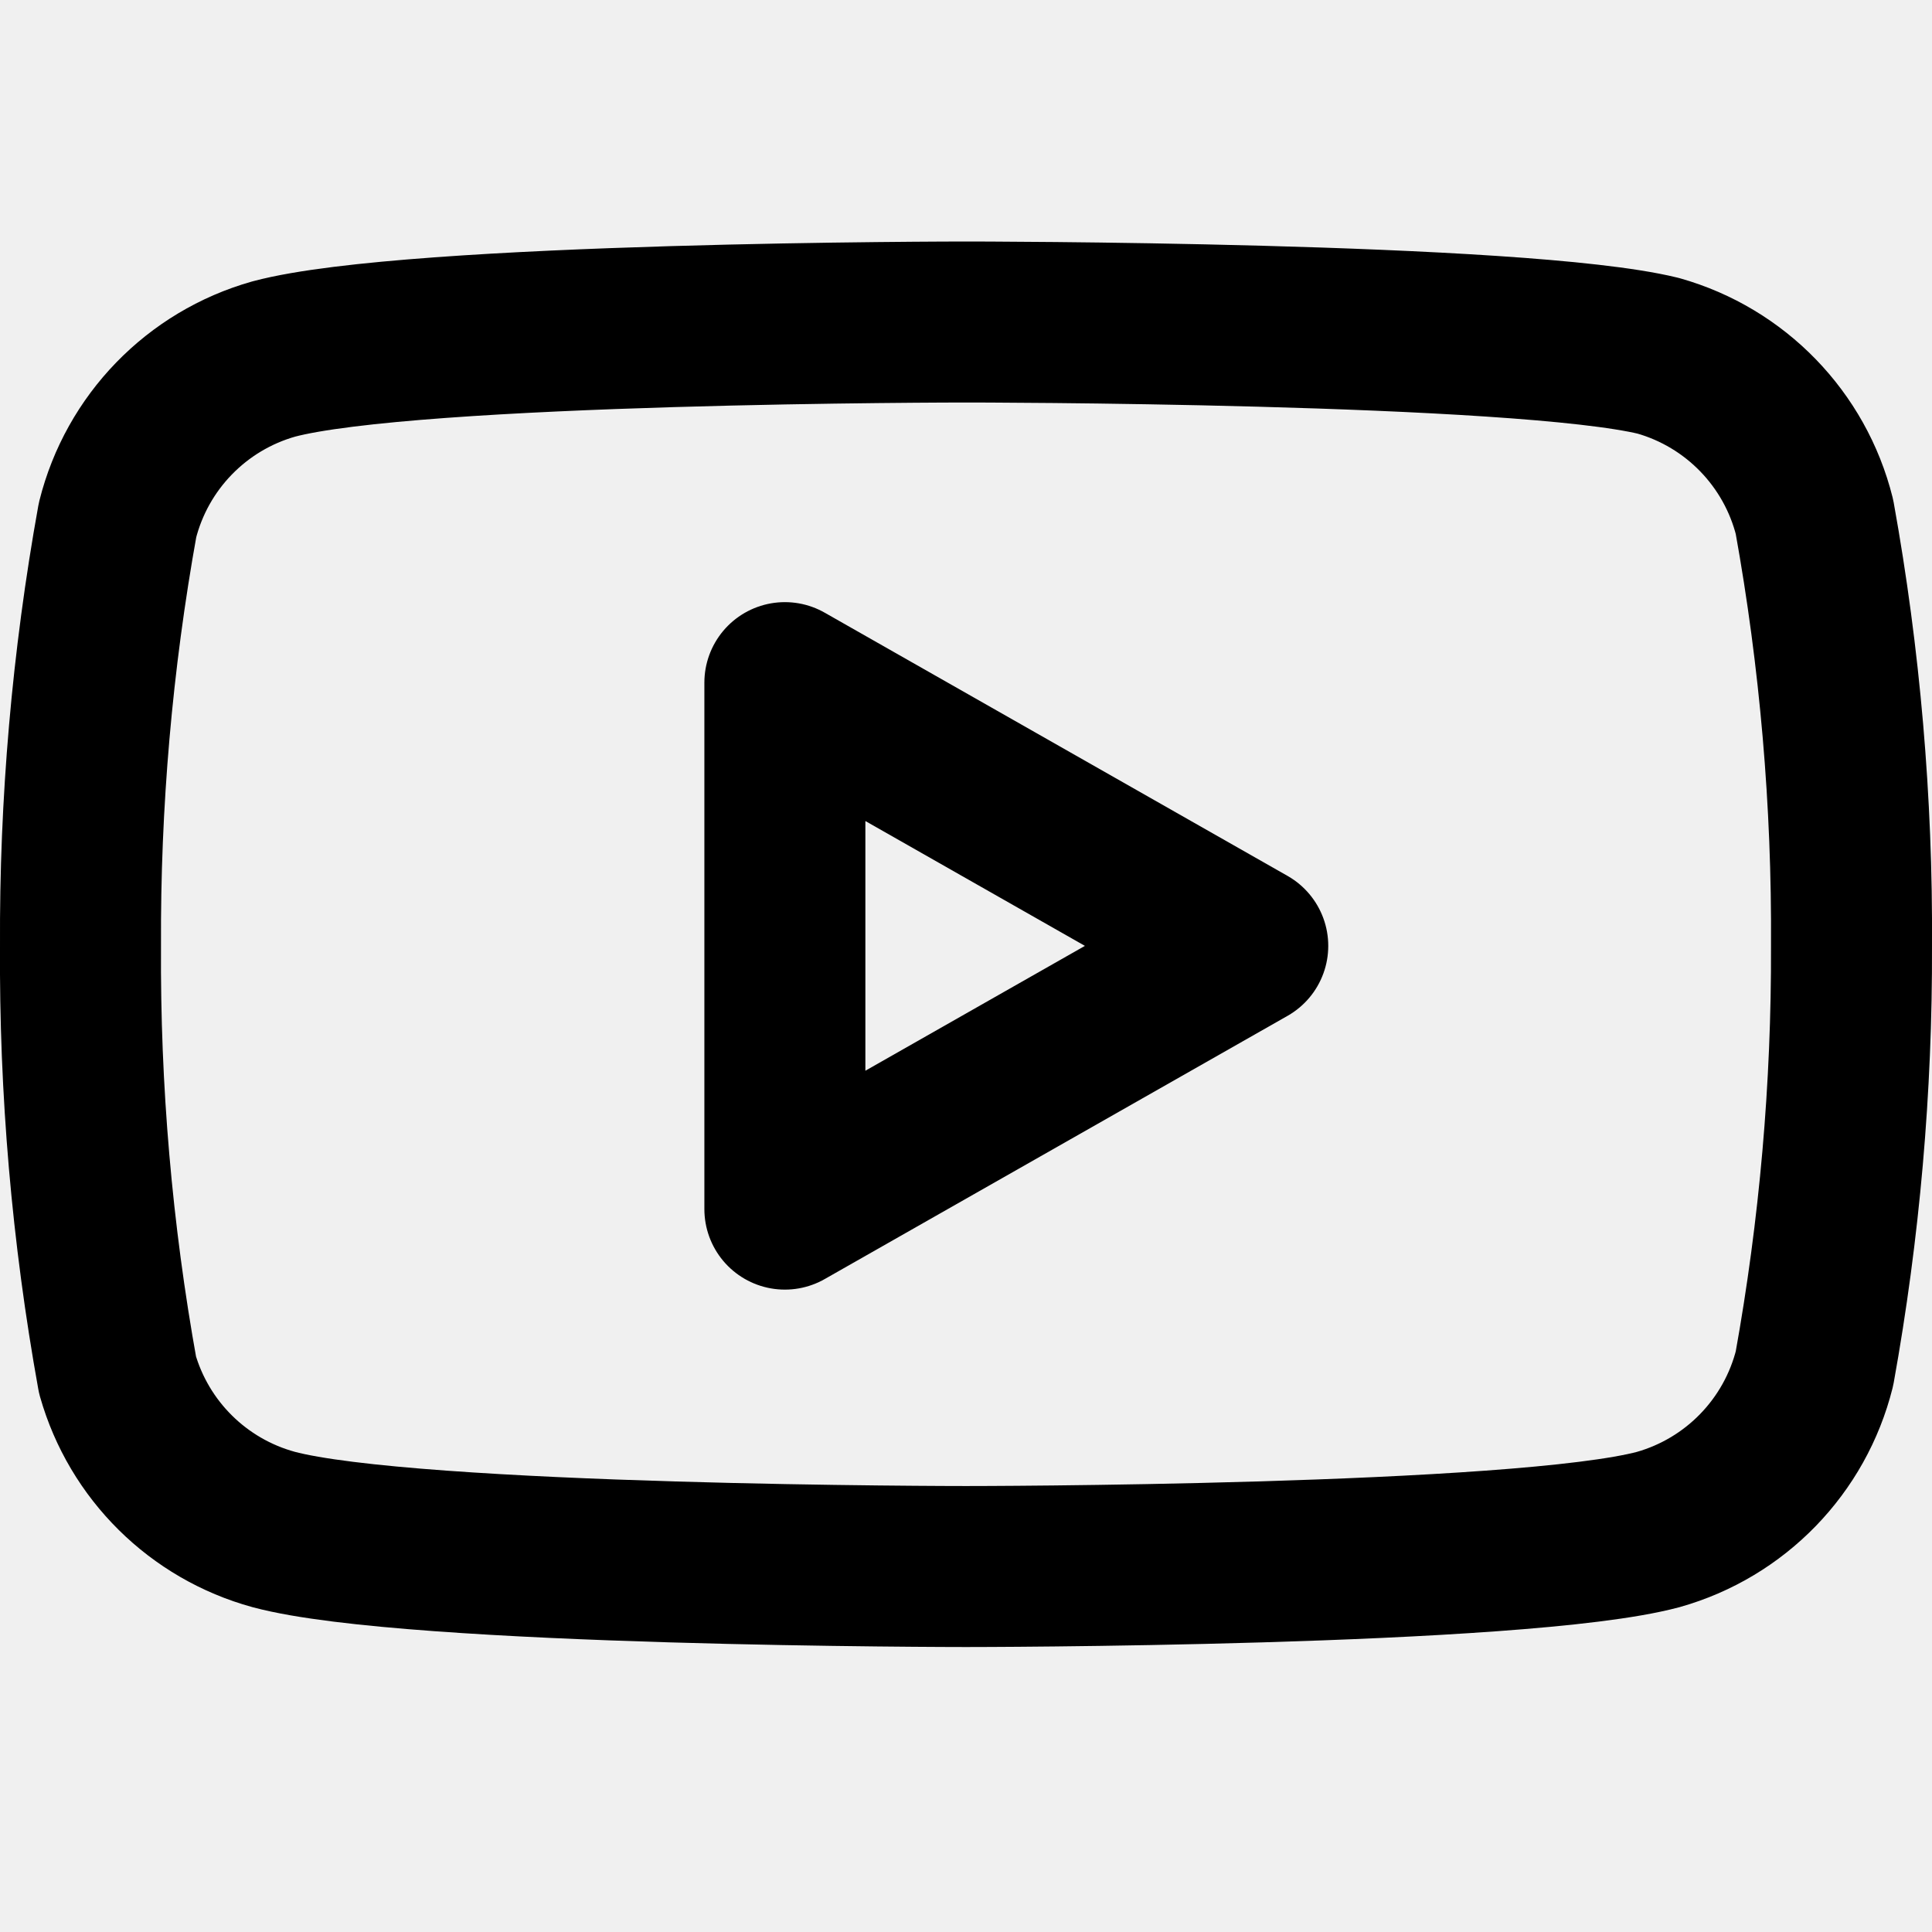
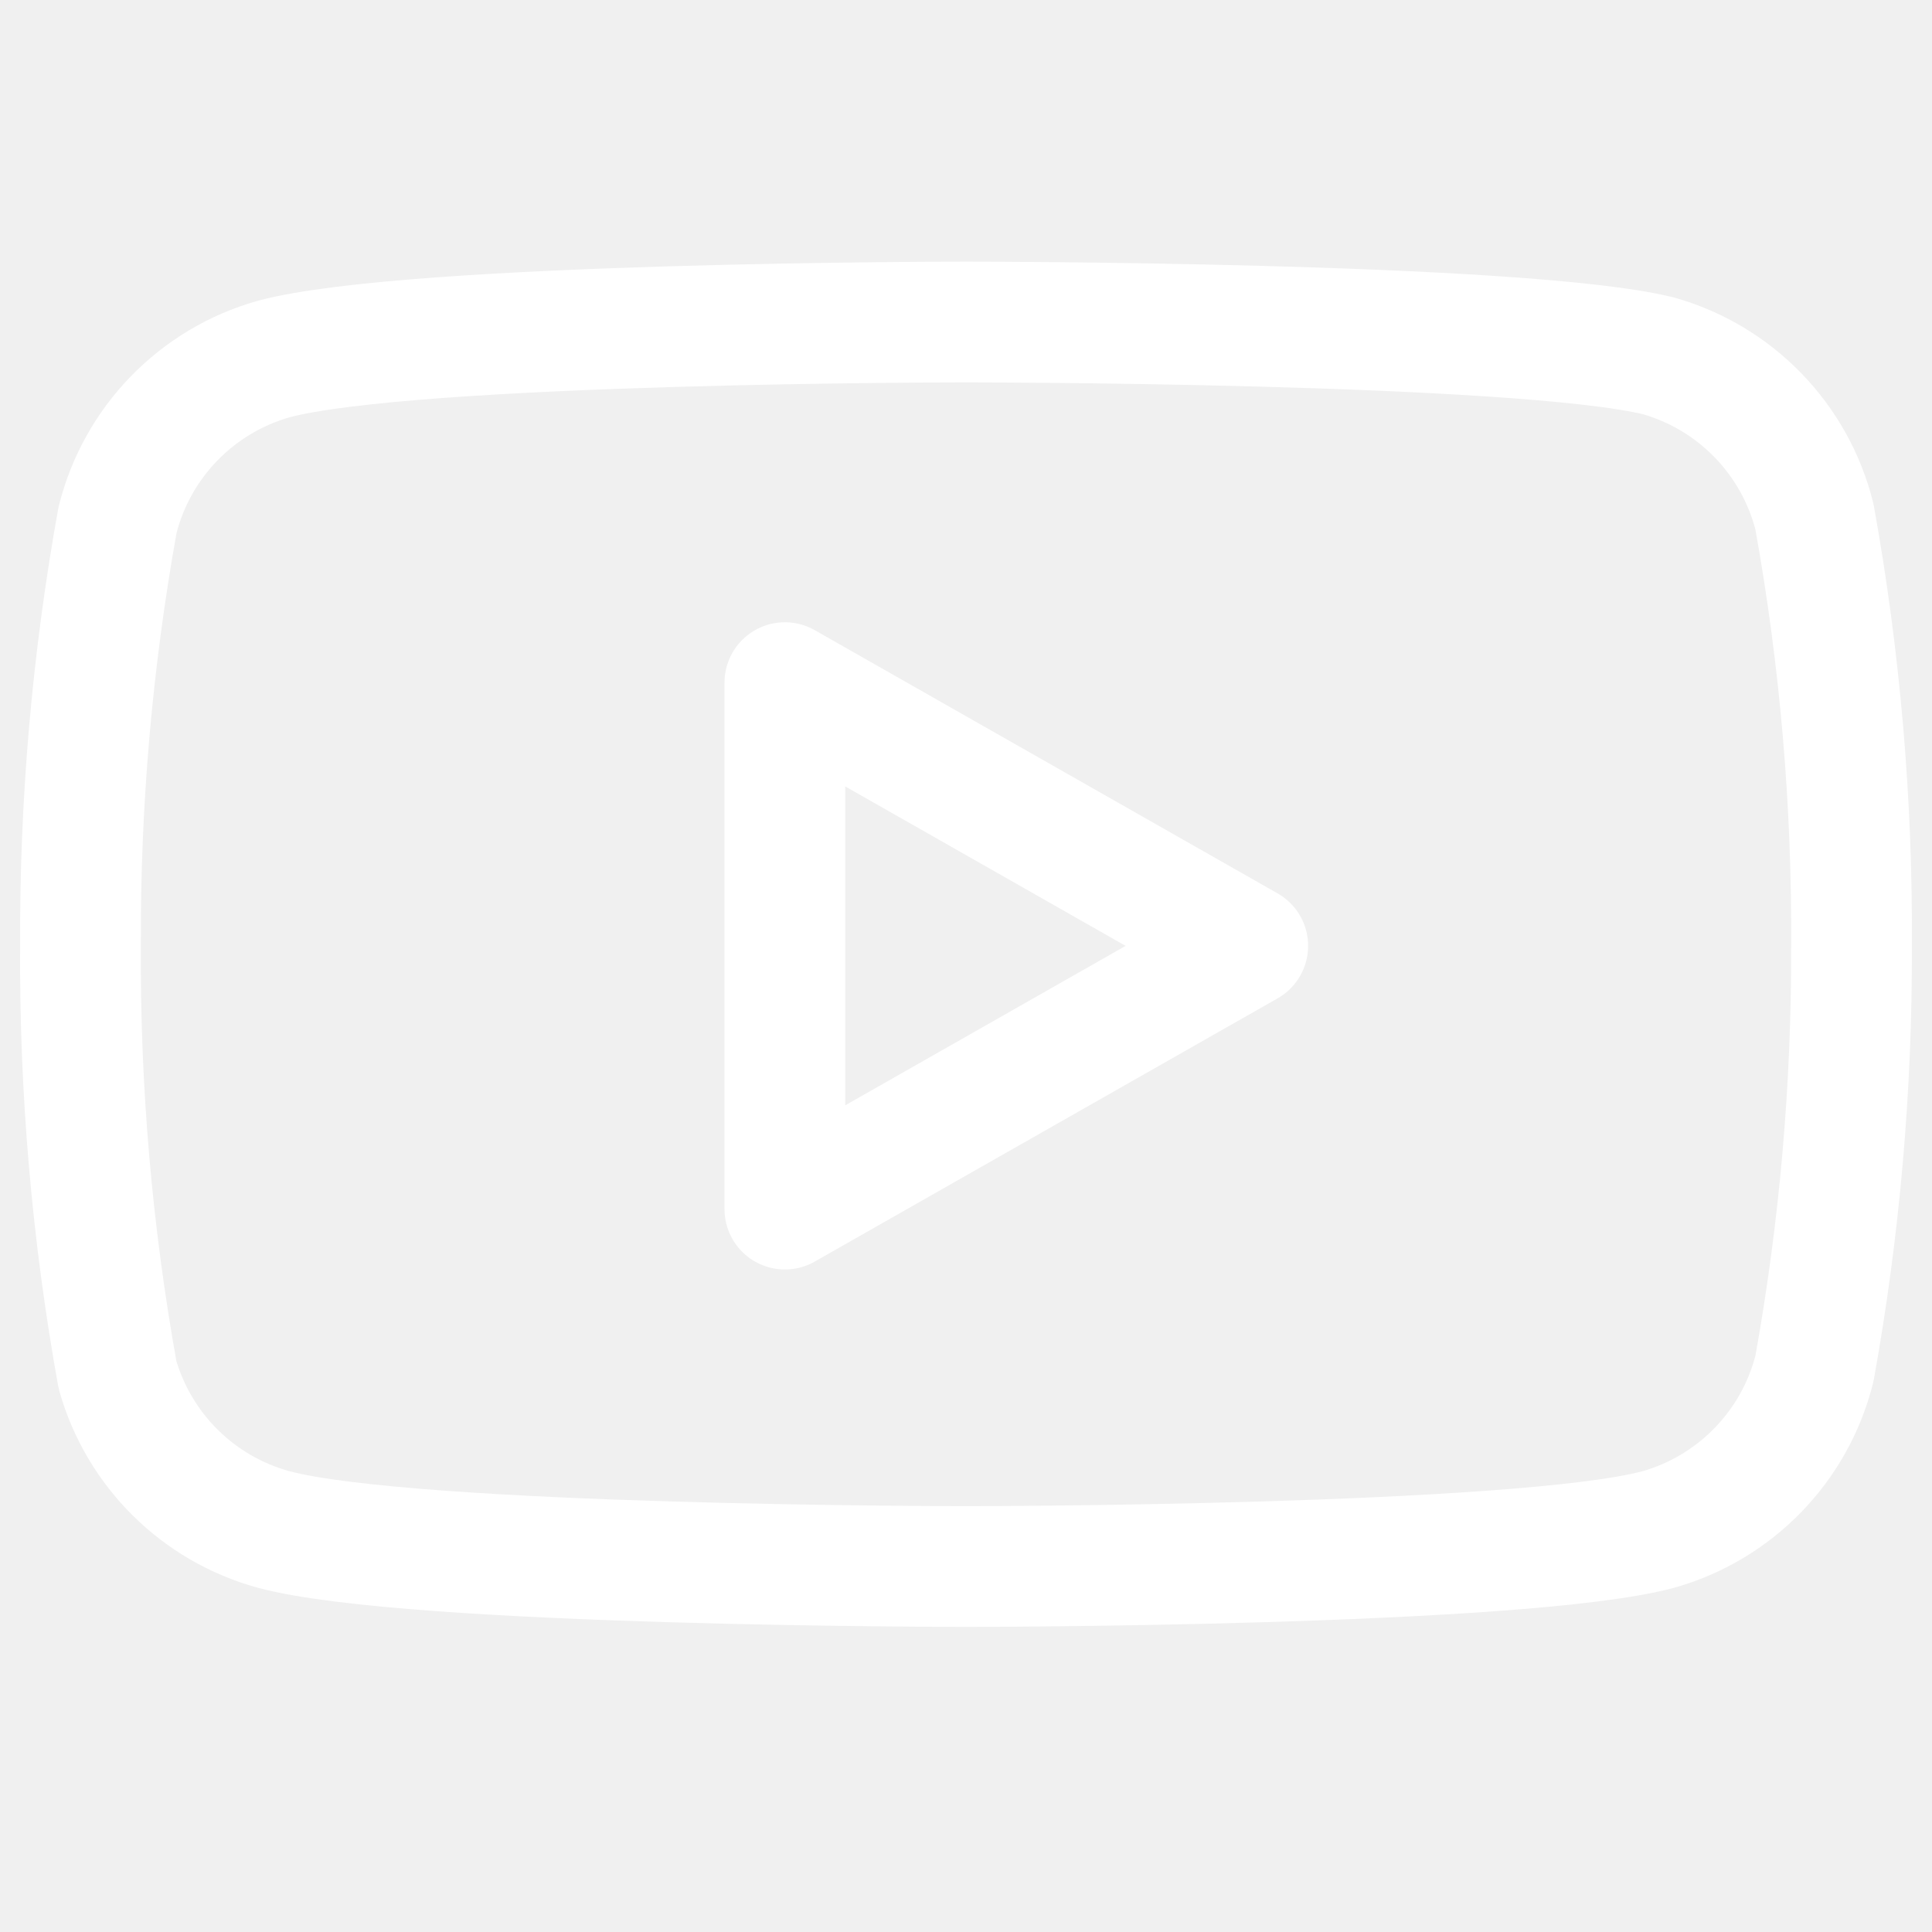
- <svg xmlns="http://www.w3.org/2000/svg" width="24" height="24" viewBox="0 0 24 24" fill="none" stroke="currentColor" stroke-width="2" stroke-linecap="round" stroke-linejoin="round" class="feather feather-youtube">
+ <svg xmlns="http://www.w3.org/2000/svg" width="24" height="24" viewBox="0 0 24 24" fill="none" stroke="#ffffff" stroke-width="1.5" stroke-linecap="round" stroke-linejoin="round" class="feather feather-youtube">
  <path d="M22.54 6.42a2.78 2.78 0 0 0-1.94-2C18.88 4 12 4 12 4s-6.88 0-8.6.46a2.78 2.78 0 0 0-1.94 2A29 29 0 0 0 1 11.75a29 29 0 0 0 .46 5.33A2.78 2.78 0 0 0 3.4 19c1.72.46 8.6.46 8.6.46s6.88 0 8.6-.46a2.78 2.78 0 0 0 1.94-2 29 29 0 0 0 .46-5.25 29 29 0 0 0-.46-5.33z" />
  <polygon points="9.75 15.02 15.5 11.75 9.75 8.48 9.75 15.02" />
</svg>
